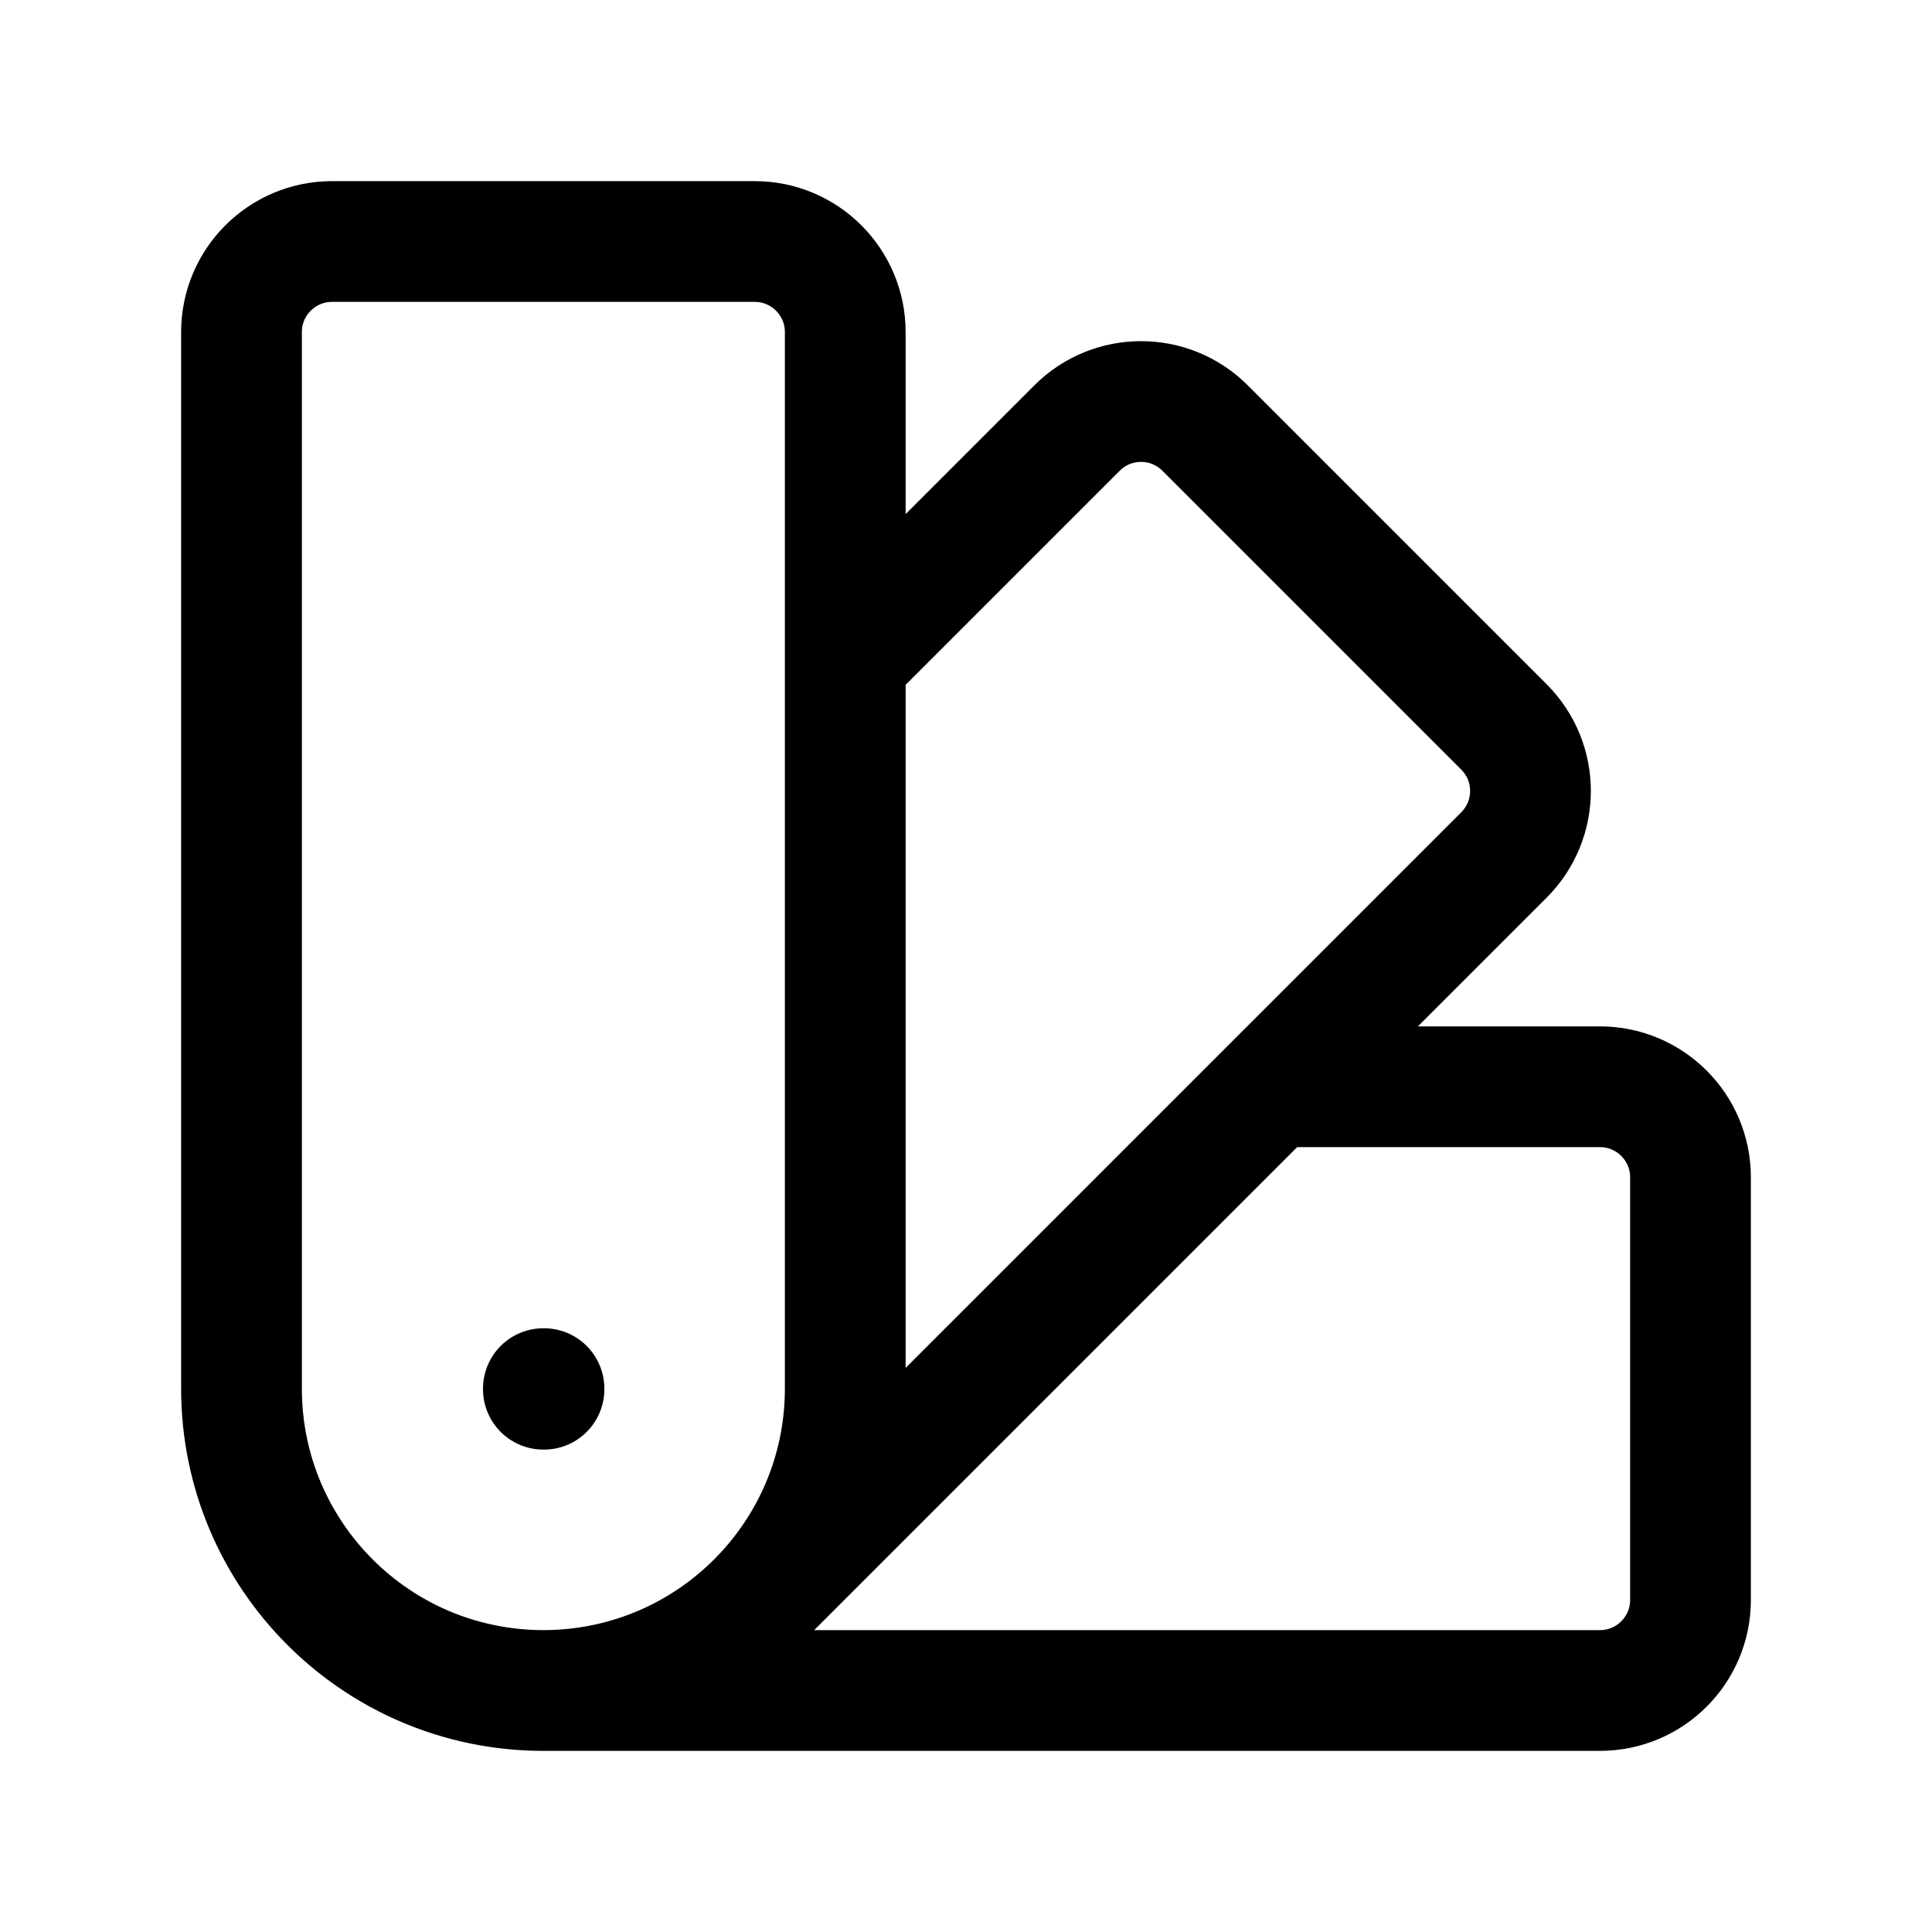
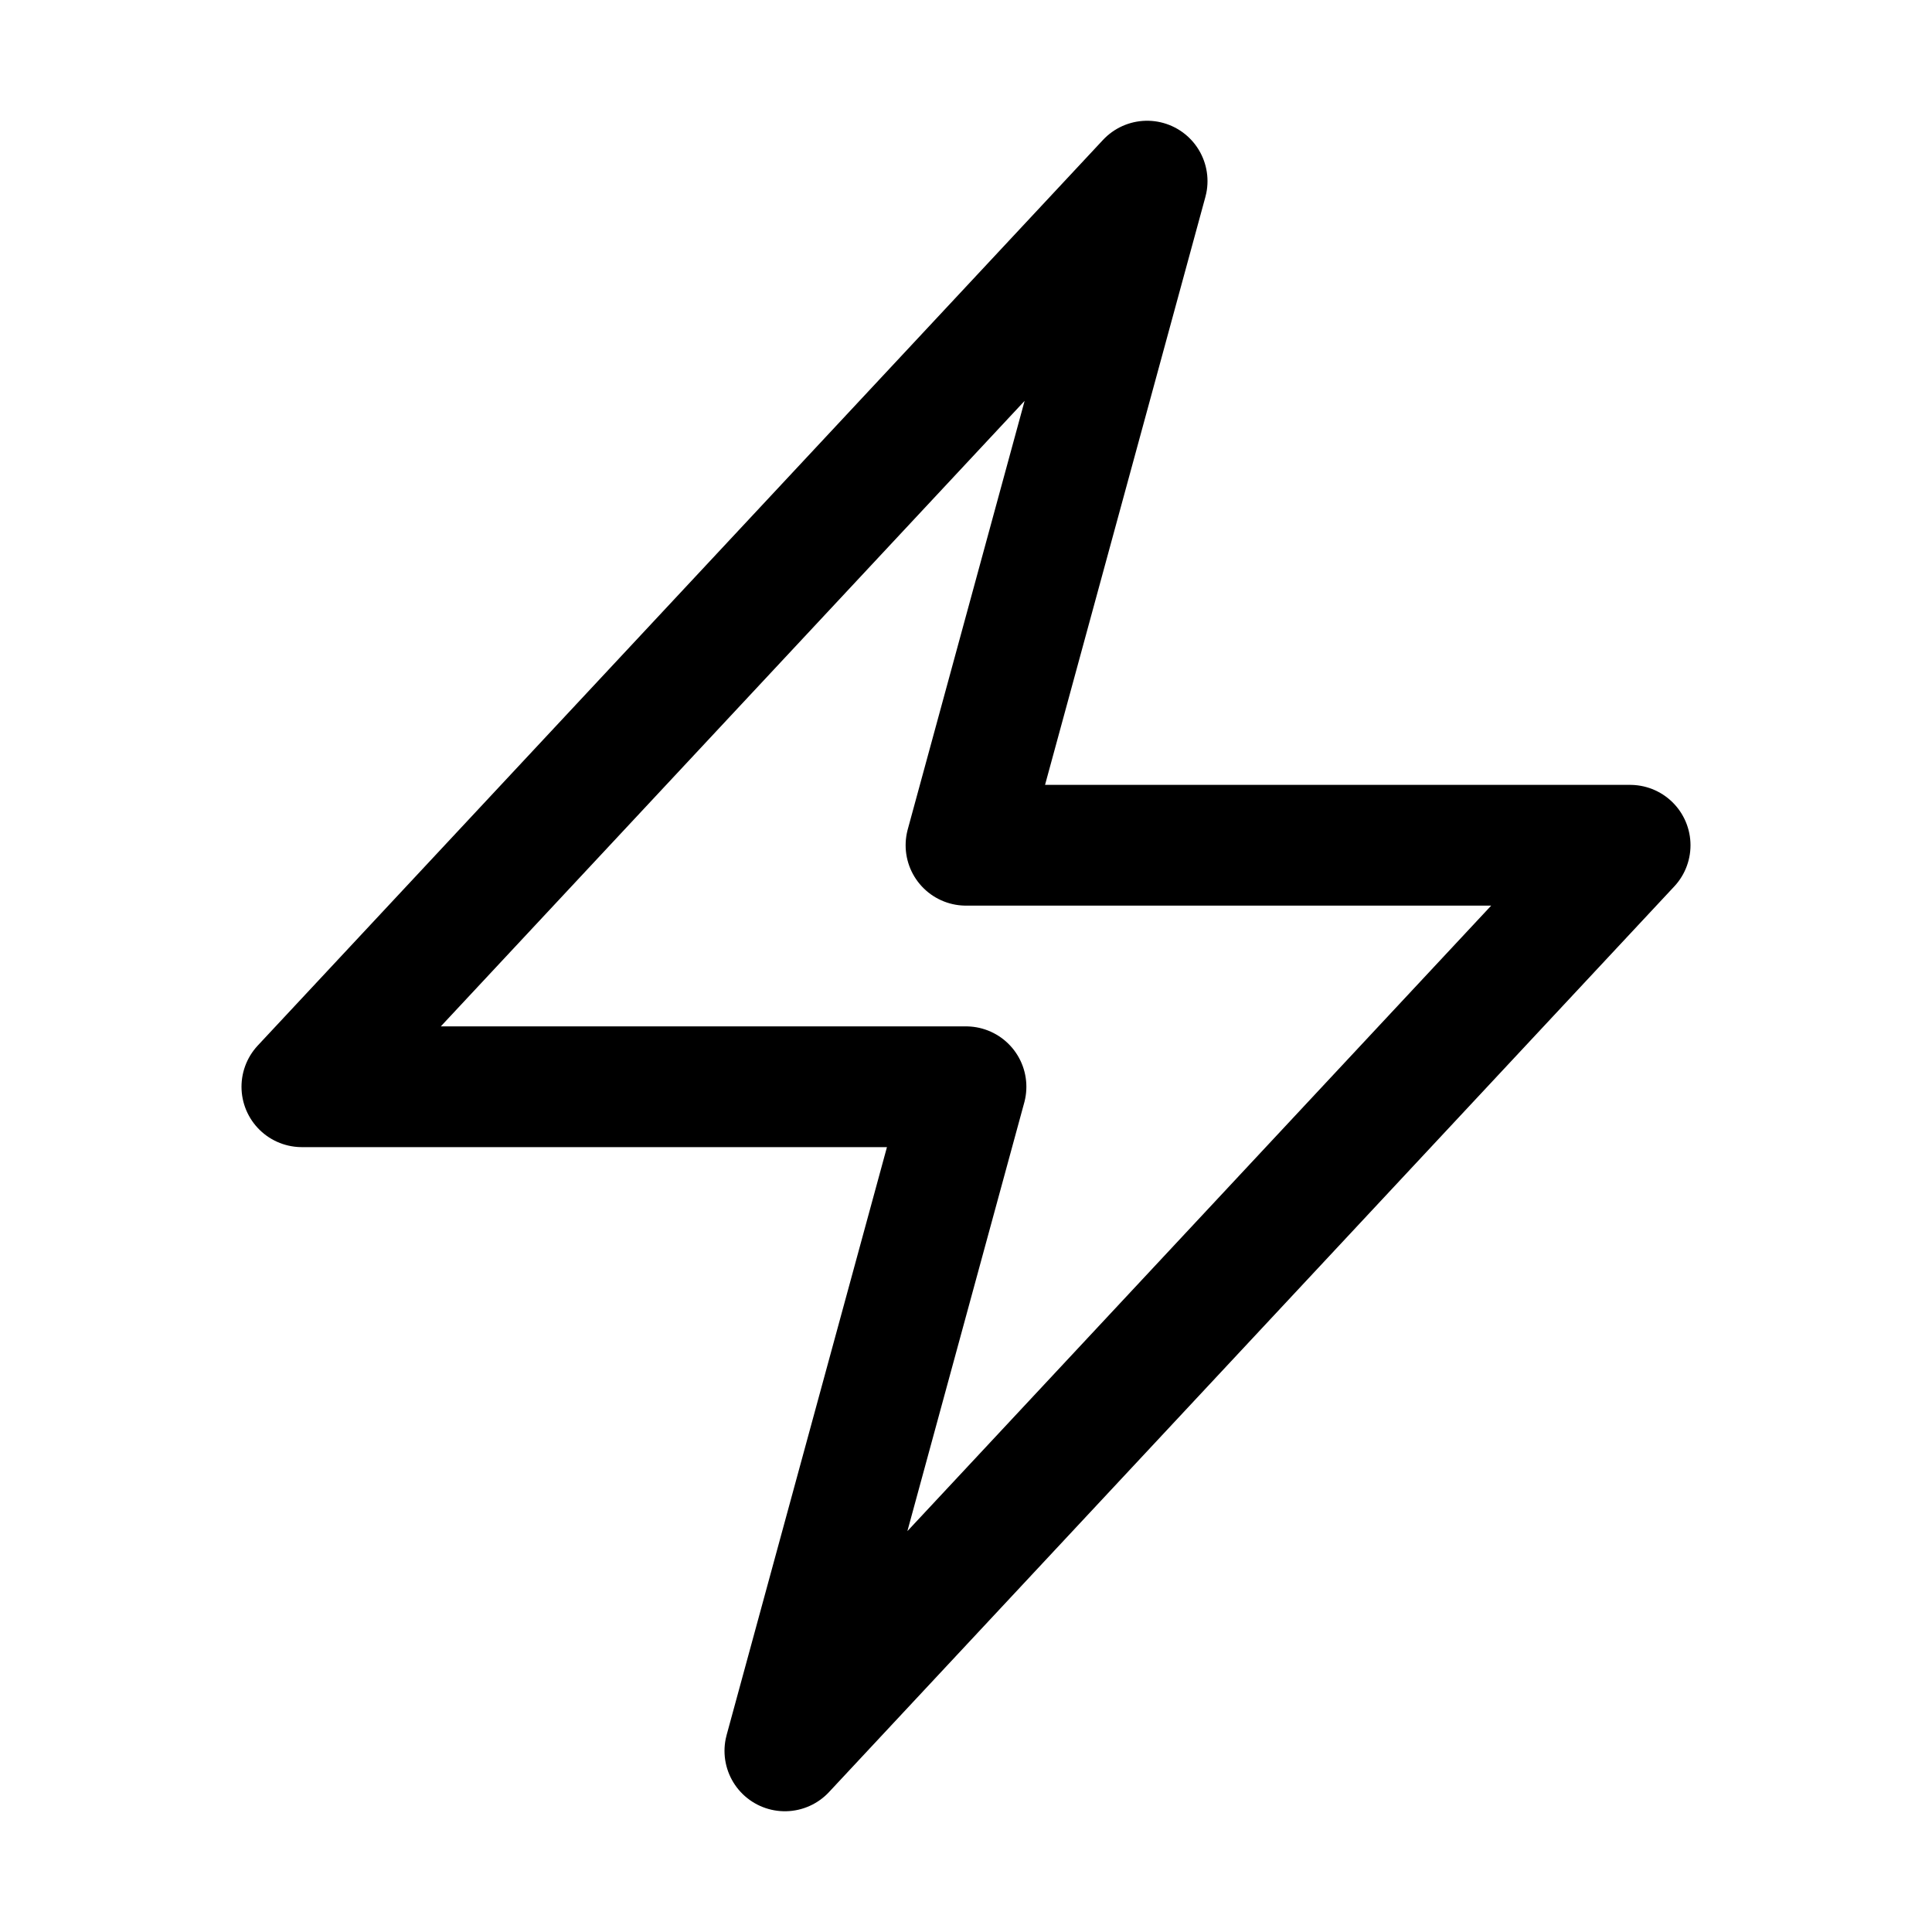
<svg xmlns="http://www.w3.org/2000/svg" width="32" height="32" viewBox="0 0 32 32" fill="none">
-   <path d="M5.464 26.535C7.417 28.488 10.583 28.488 12.536 26.535L21.071 18M9 28C6.239 28 4 25.761 4 23V5.5C4 4.672 4.672 4 5.5 4H12.5C13.328 4 14 4.672 14 5.5V10.929M9 28C11.761 28 14 25.761 14 23V10.929M9 28H26.5C27.328 28 28 27.328 28 26.5V19.5C28 18.672 27.328 18 26.5 18H21.071M14 10.929L17.839 7.09C18.425 6.504 19.374 6.504 19.96 7.09L24.91 12.04C25.496 12.626 25.496 13.575 24.91 14.161L21.071 18M9 23H9.01V23.01H9V23Z" stroke="currentColor" stroke-width="2" stroke-linecap="round" stroke-linejoin="round" />
+   <path d="M5 18L19 3L16 14H27L13 29L16 18H5Z" stroke="currentColor" stroke-width="2" stroke-linecap="round" stroke-linejoin="round" />
</svg>
